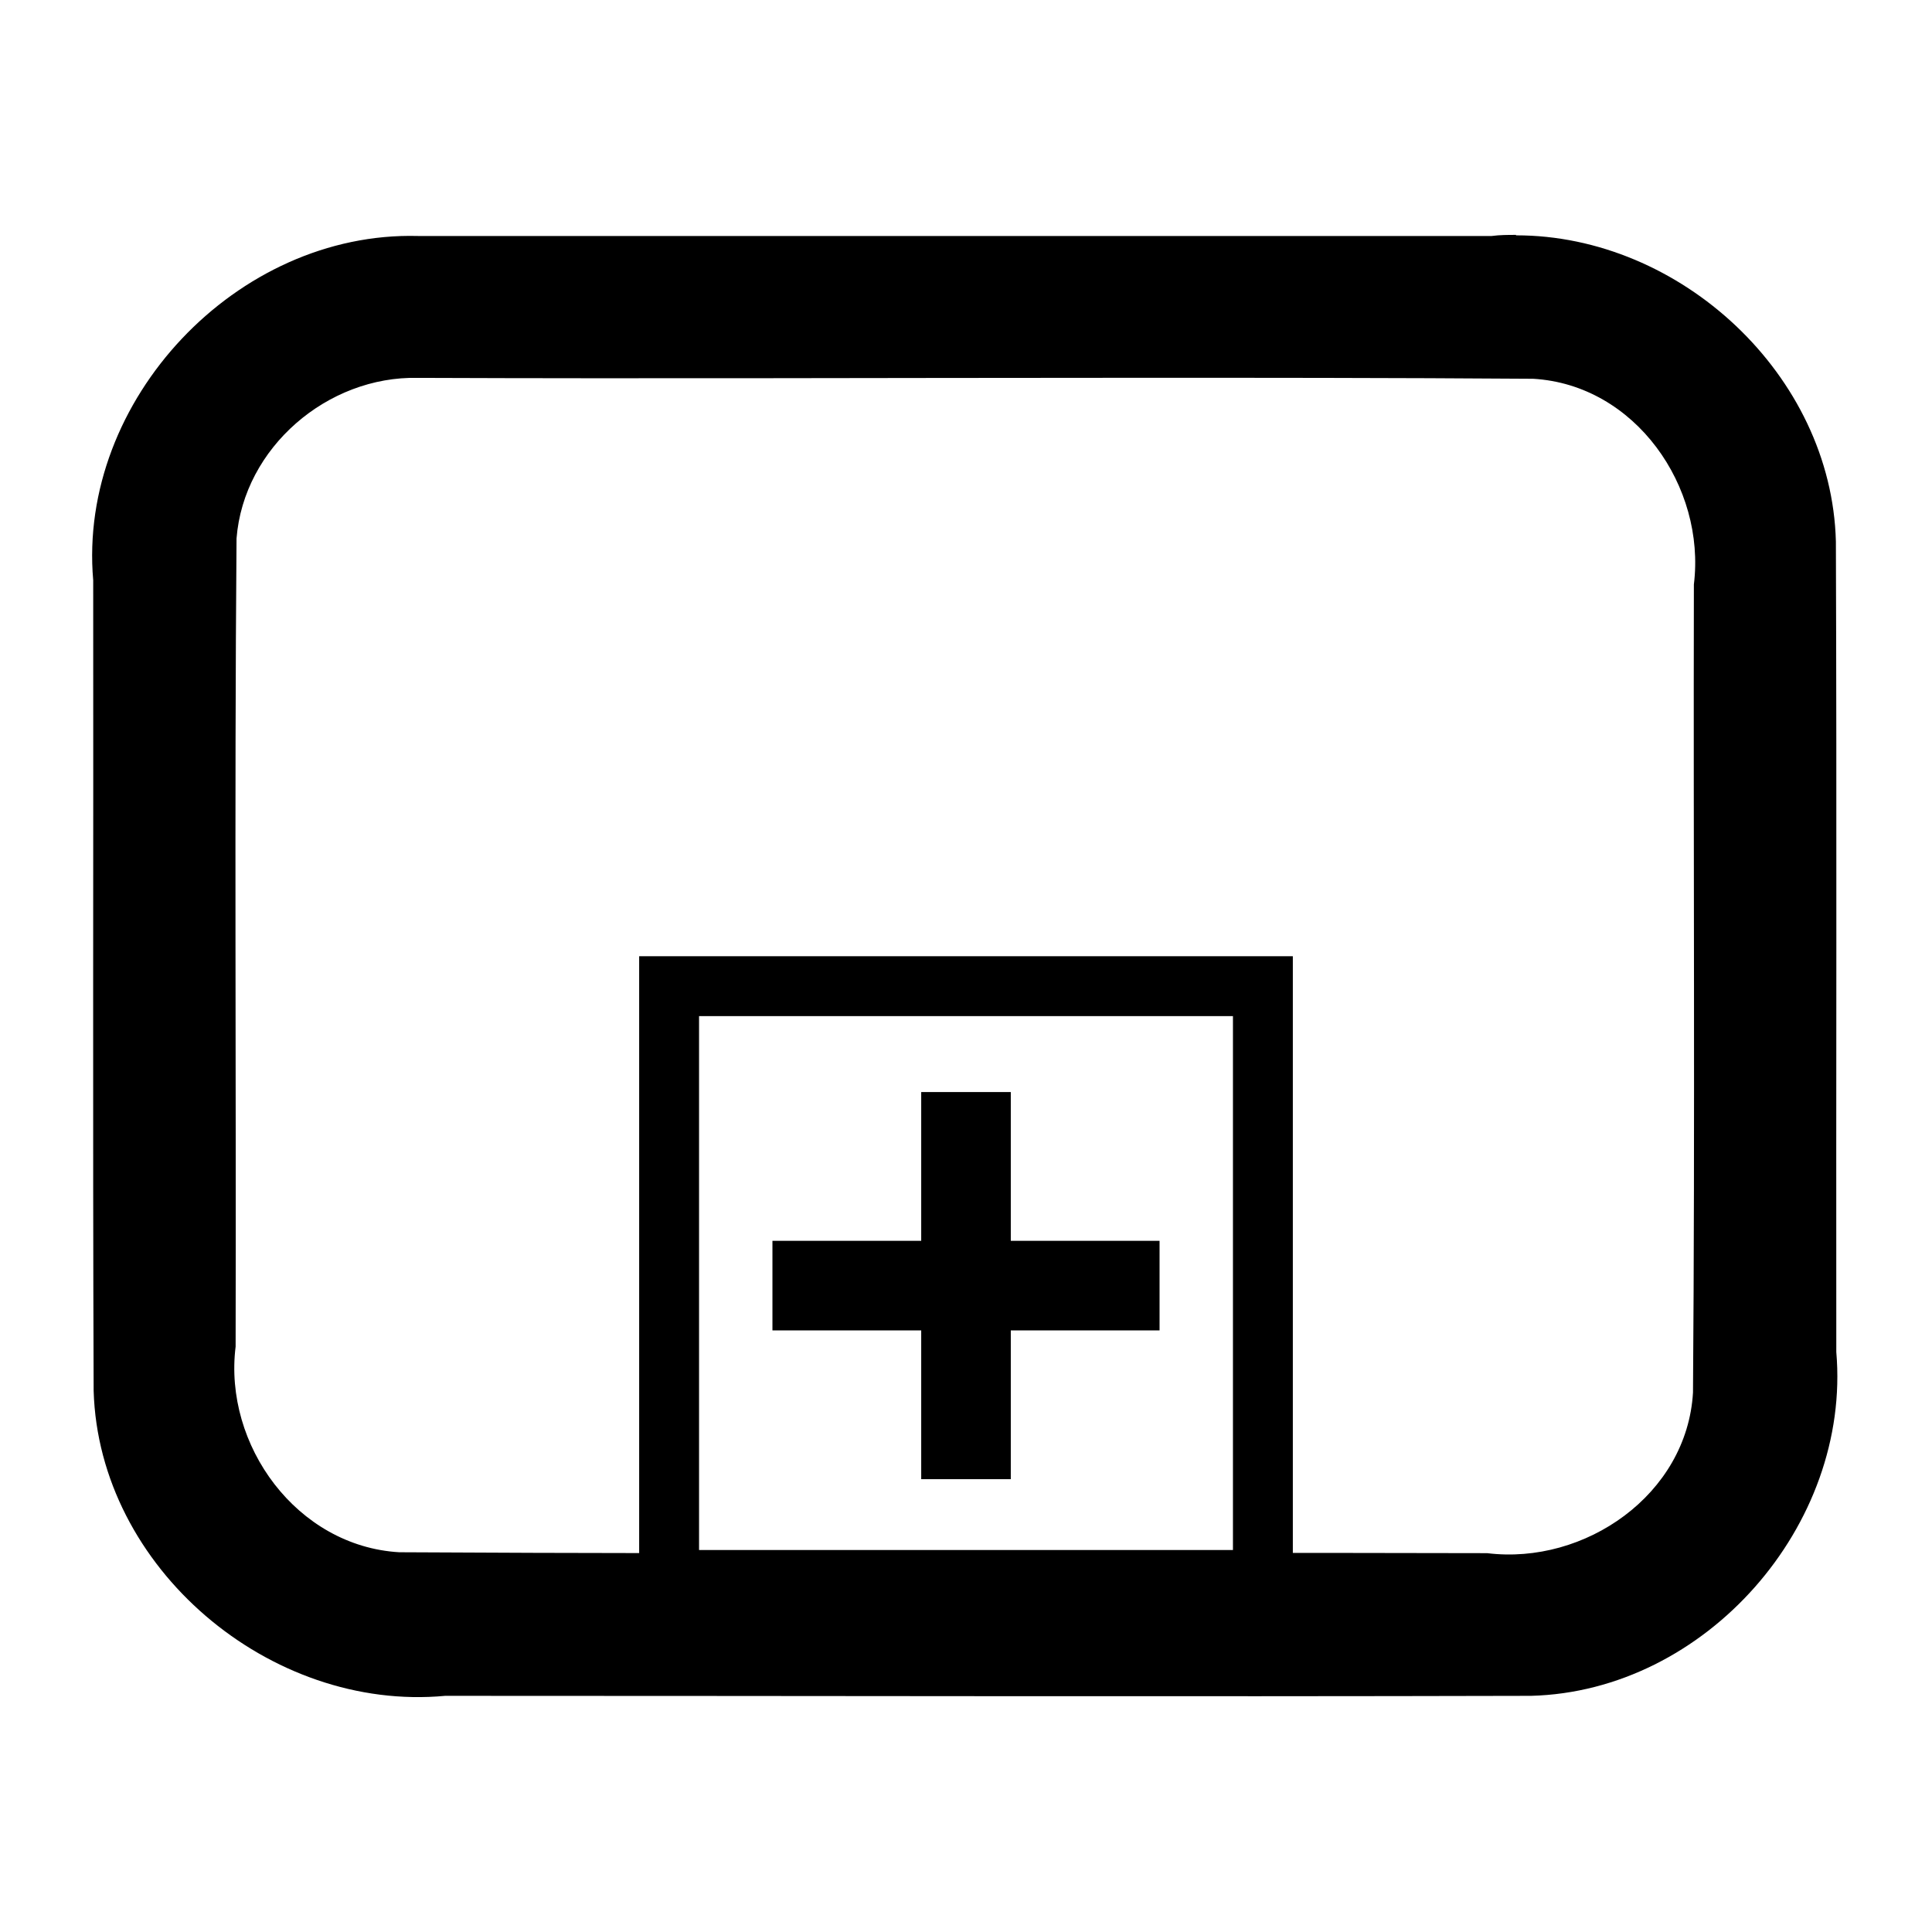
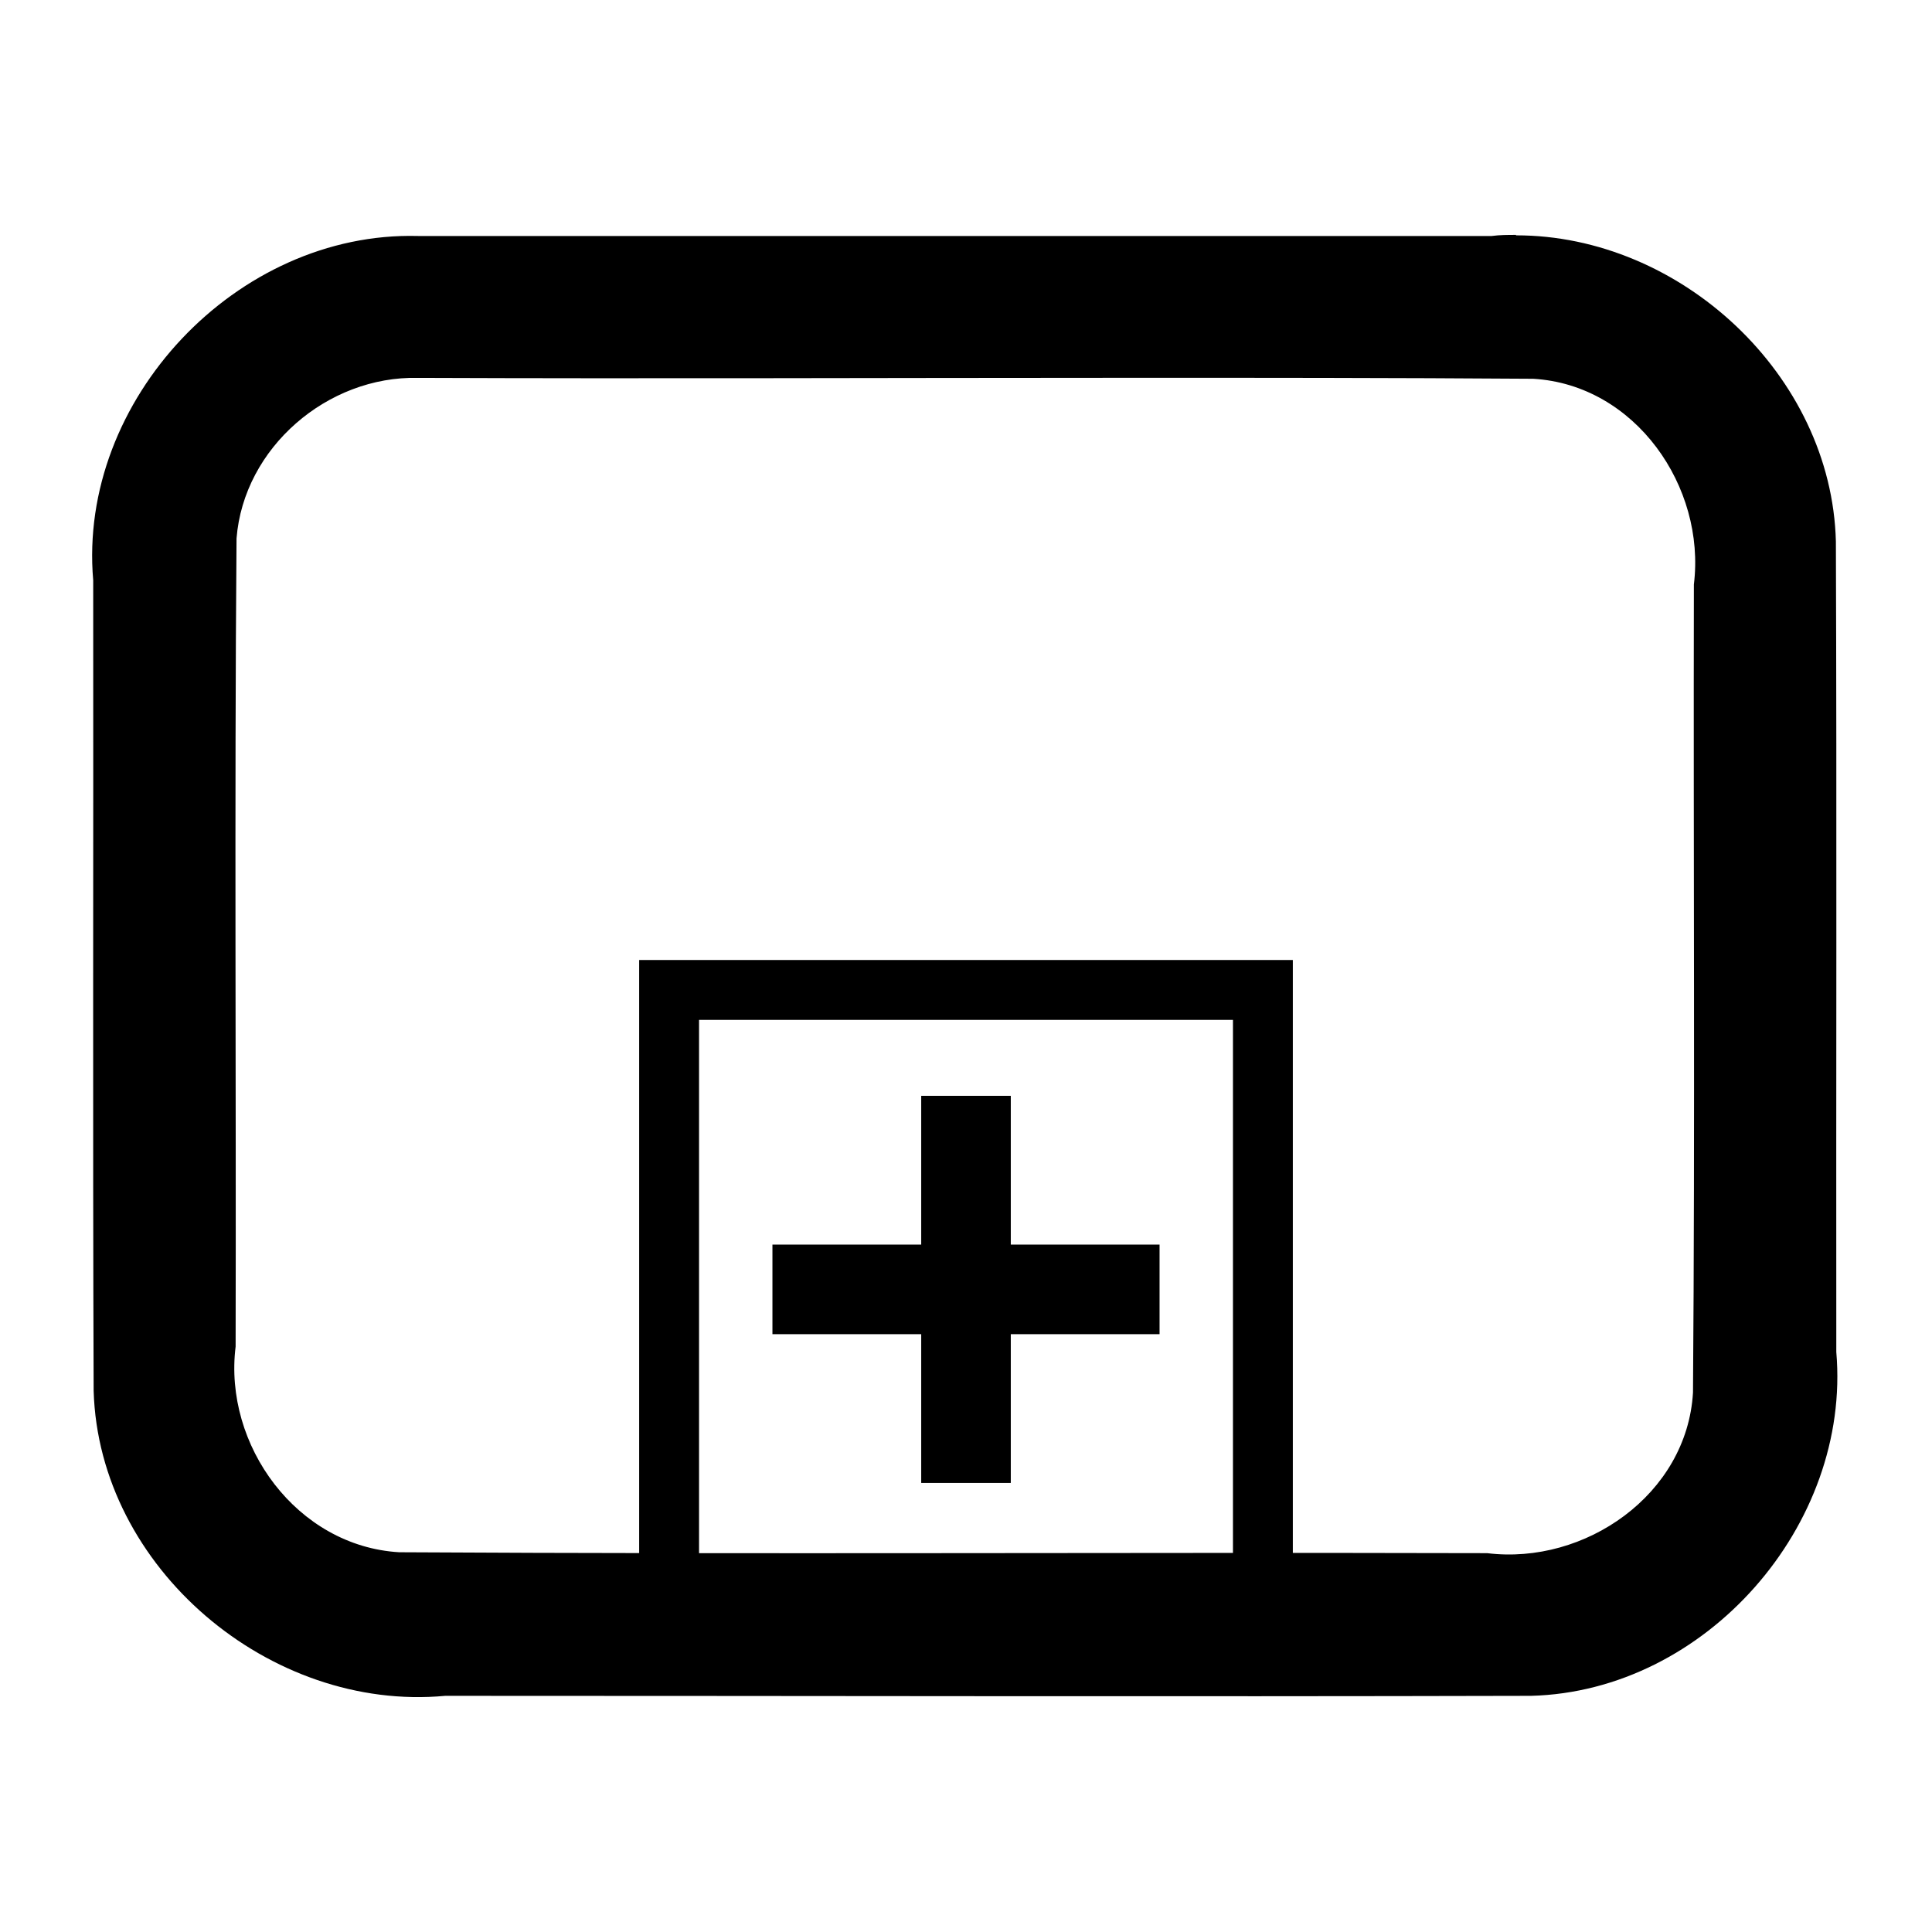
<svg xmlns="http://www.w3.org/2000/svg" width="2048" height="2048" id="svg3891" version="1.1">
  <defs id="defs3893">
    </defs>
  <g id="layer1" transform="translate(0,995.6378)">
    <path d="m 1607.039,-746.638 c -8.567,0.01 -17.159,0 -25.775,1.158 l -1138.271,0 0,0 C 251.232,-750.596 82.195,-571.598 98.8,-380.505 c 0.3,286.389 -0.586,572.797 0.468,859.176 5.446,187.917 187.109,340.668 372.652,323.35 383.658,0 767.322,0.965 1150.971,0 185.204,-4.73 339.493,-180.832 323.66,-364.502 -0.29,-286.389 0.599,-572.806 -0.435,-859.185 -4.476,-176.362 -164.881,-324.683 -339.075,-324.499 z m -425.139,151.457 c 147.779,-0.01 295.547,0 443.301,1.062 108.358,6.275 183.151,114.554 170.38,217.996 -0.628,285.539 1.289,571.136 -0.937,856.627 -6.276,108.269 -114.658,183.033 -218.187,170.271 -384.426,-0.965 -768.934,1.255 -1153.312,-0.965 -108.405,-6.371 -186.382,-113.492 -173.376,-217.996 0.655,-285.539 -1.337,-571.165 0.967,-856.656 7.601,-96.435 96.503,-172.366 192.255,-170.233 246.287,0.965 492.609,-0.039 738.907,-0.068 z" style="font-size:medium;font-style:normal;font-variant:normal;font-weight:normal;font-stretch:normal;text-indent:0;text-align:start;text-decoration:none;line-height:normal;letter-spacing:normal;word-spacing:normal;text-transform:none;direction:ltr;block-progression:tb;writing-mode:lr-tb;text-anchor:start;baseline-shift:baseline;color:#000000;fill:#000000;fill-opacity:1;stroke:none;stroke-width:1.558;marker:none;visibility:visible;display:inline;overflow:visible;enable-background:accumulate;font-family:Sans;-inkscape-font-specification:Sans" id="rect3804" />
-     <g id="g4058" transform="matrix(0.6727321,0,0,0.6727321,335.7372,208.4426)">
-       <rect style="fill:none;stroke:#000000;stroke-width:94.351;stroke-opacity:1" id="rect3830" width="935.649" height="935.649" x="555.261" y="-235.906" />
-       <path style="font-size:medium;font-style:normal;font-variant:normal;font-weight:normal;font-stretch:normal;text-indent:0;text-align:start;text-decoration:none;line-height:normal;letter-spacing:normal;word-spacing:normal;text-transform:none;direction:ltr;block-progression:tb;writing-mode:lr-tb;text-anchor:start;baseline-shift:baseline;color:#000000;fill:#000000;fill-opacity:1;stroke:none;stroke-width:1.769;marker:none;visibility:visible;display:inline;overflow:visible;enable-background:accumulate;font-family:Sans;-inkscape-font-specification:Sans" d="m 952.509,-69.064 0,70.579 0,163.841 -163.846,0 -70.577,0 0,141.159 70.577,0 163.846,0 0,163.849 0,70.571 141.154,0 0,-70.571 0,-163.849 163.846,0 70.577,0 0,-141.159 -70.577,0 -163.846,0 0,-163.841 0,-70.579 -141.154,0 z" id="path3834" />
-     </g>
+     <path style="color:#000000;font-style:normal;font-variant:normal;font-weight:normal;font-stretch:normal;font-size:medium;line-height:normal;font-family:sans-serif;text-indent:0;text-align:start;text-decoration:none;text-decoration-line:none;text-decoration-style:solid;text-decoration-color:#000000;letter-spacing:normal;word-spacing:normal;text-transform:none;direction:ltr;block-progression:tb;writing-mode:lr-tb;baseline-shift:baseline;text-anchor:start;white-space:normal;clip-rule:nonzero;display:inline;overflow:visible;visibility:visible;opacity:1;isolation:auto;mix-blend-mode:normal;color-interpolation:sRGB;color-interpolation-filters:linearRGB;solid-color:#000000;solid-opacity:1;fill:#000000;fill-opacity:1;fill-rule:nonzero;stroke:none;stroke-width:63.473;stroke-linecap:butt;stroke-linejoin:miter;stroke-miterlimit:4;stroke-dasharray:none;stroke-dashoffset:0;stroke-opacity:1;color-rendering:auto;image-rendering:auto;shape-rendering:auto;text-rendering:auto;enable-background:accumulate" d="M 677.543 1017.644 L 677.543 1049.381 L 677.543 1710.559 L 1370.457 1710.559 L 1370.457 1017.644 L 677.543 1017.644 z M 741.016 1081.117 L 1306.984 1081.117 L 1306.984 1647.086 L 741.016 1647.086 L 741.016 1081.117 z M 976.521 1161.619 L 976.521 1209.1 L 976.521 1319.32 L 866.297 1319.32 L 818.816 1319.32 L 818.816 1414.283 L 866.297 1414.283 L 976.521 1414.283 L 976.521 1524.51 L 976.521 1571.984 L 1071.478 1571.984 L 1071.478 1524.51 L 1071.478 1414.283 L 1181.703 1414.283 L 1229.184 1414.283 L 1229.184 1319.32 L 1181.703 1319.32 L 1071.478 1319.32 L 1071.478 1209.1 L 1071.478 1161.619 L 976.521 1161.619 z " transform="translate(0,-995.6378)" id="rect3830" />
  </g>
</svg>
